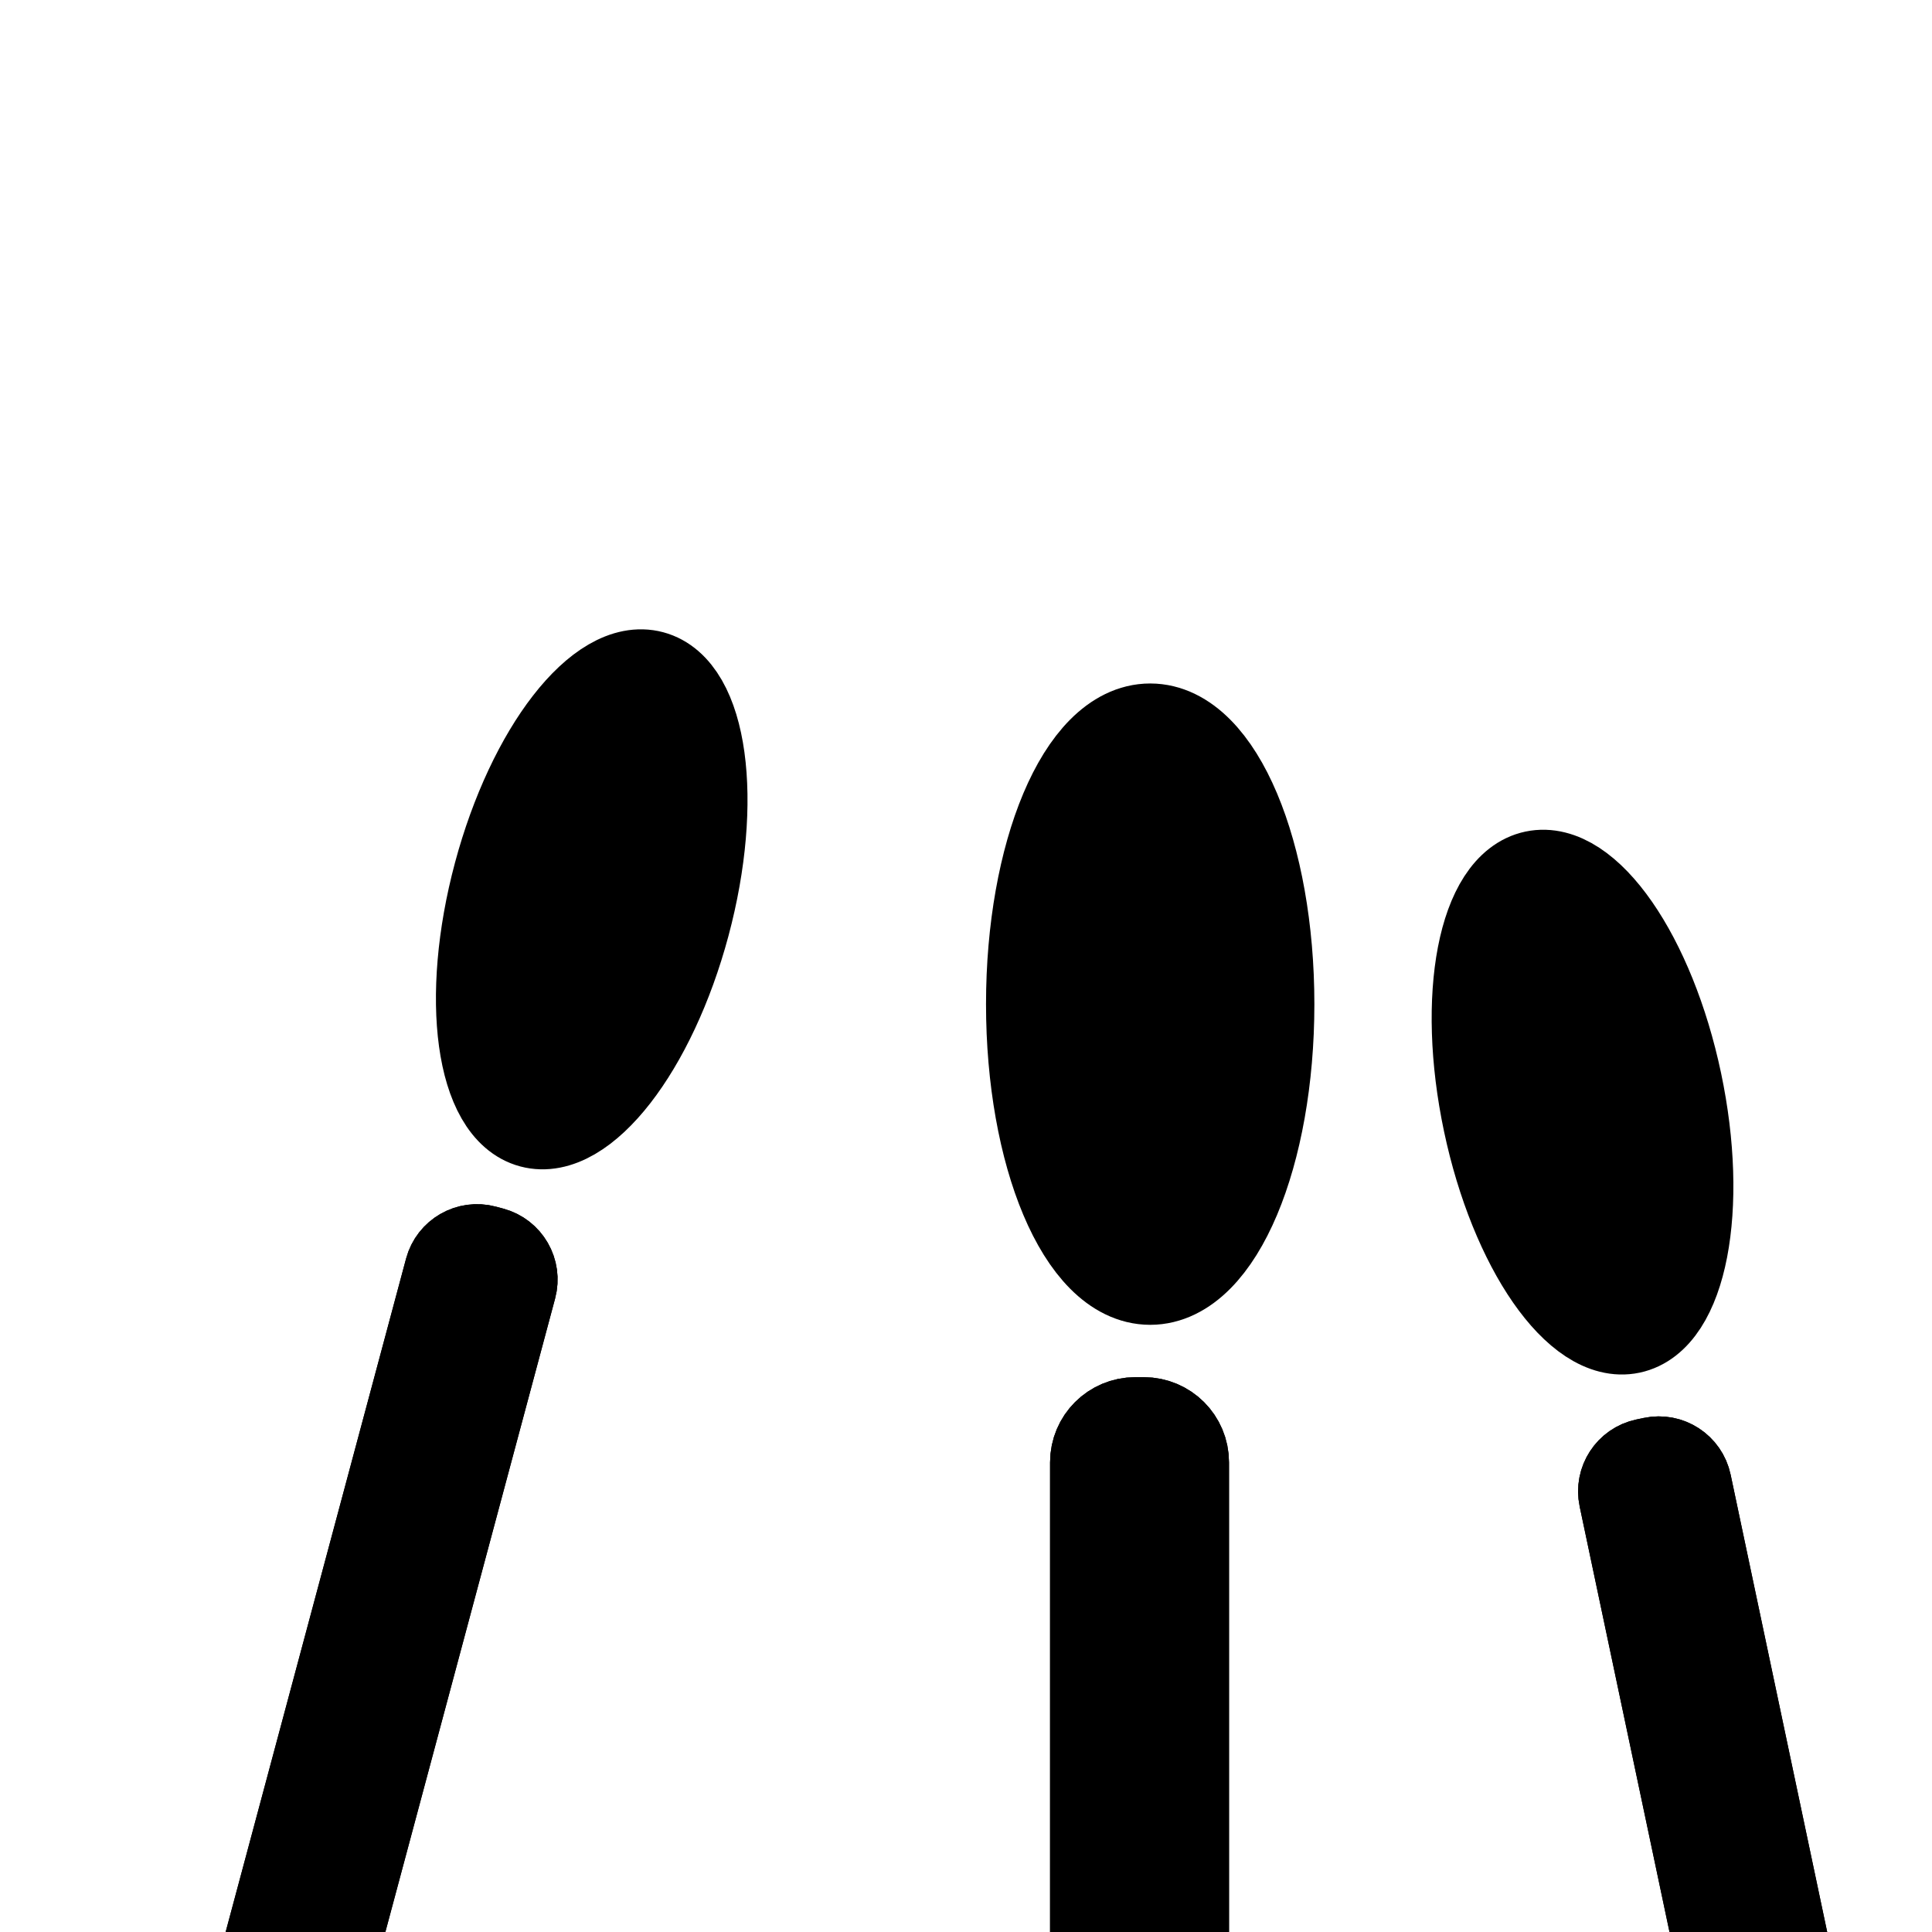
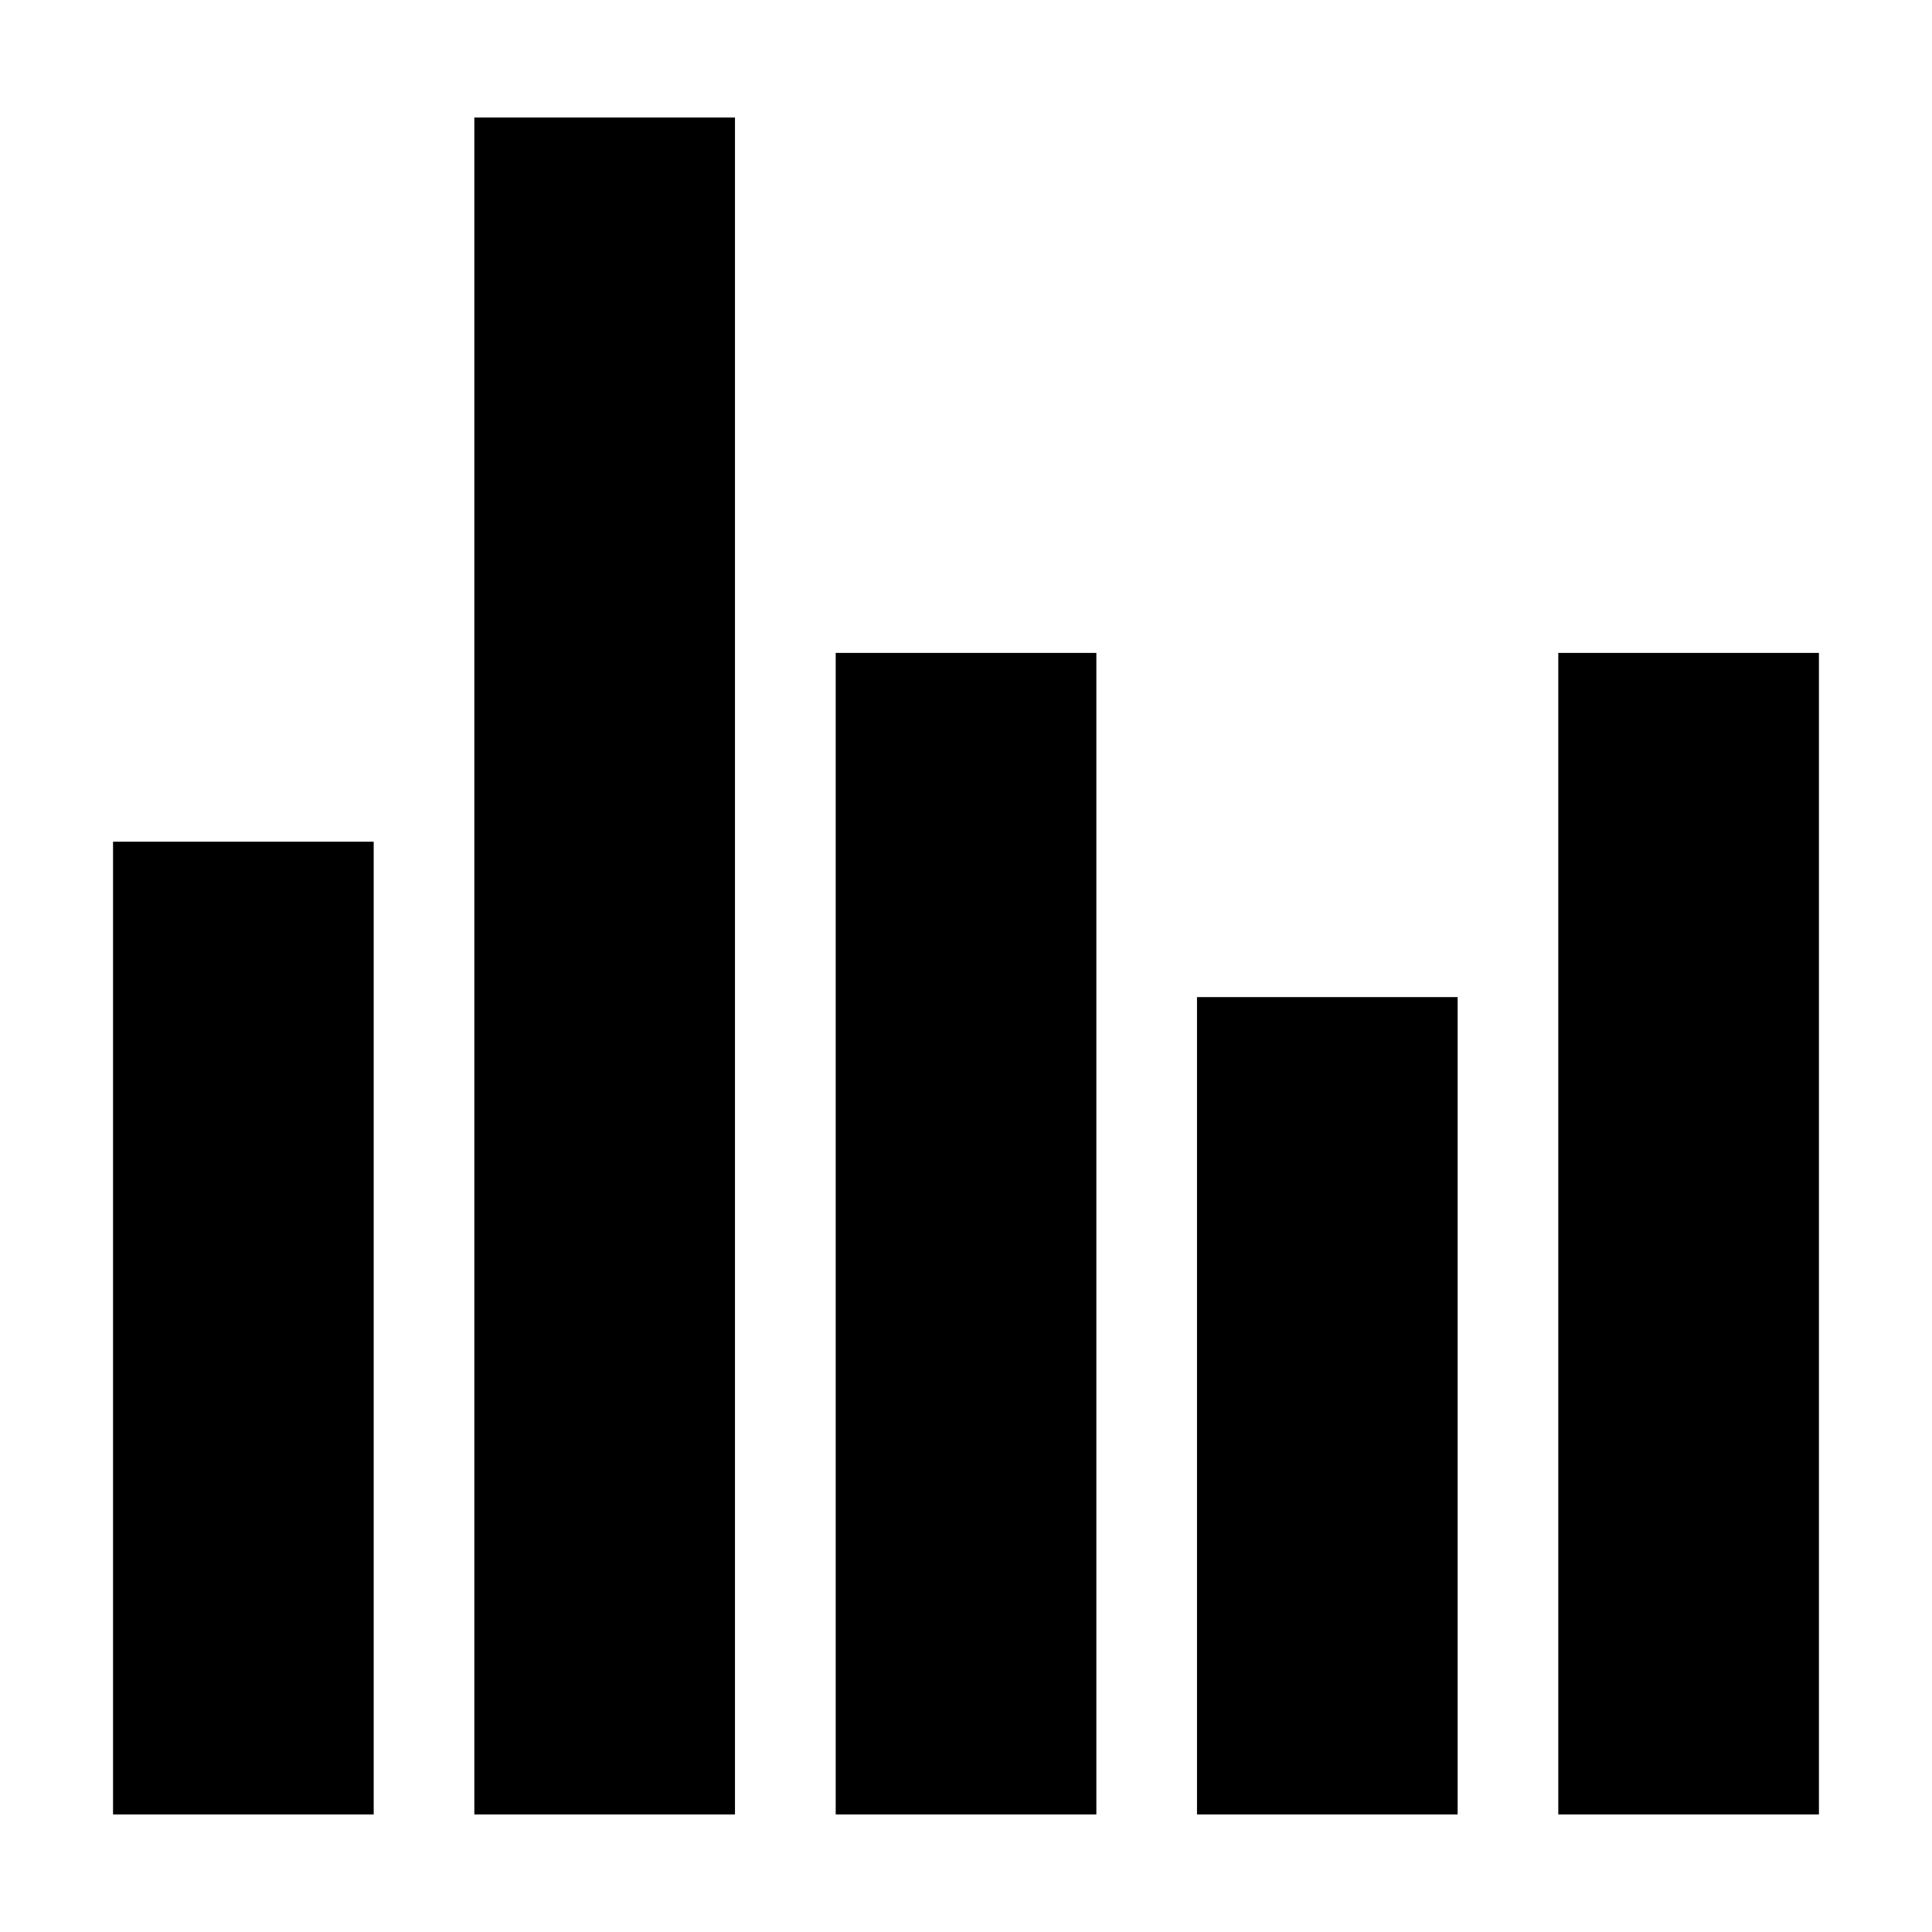
<svg xmlns="http://www.w3.org/2000/svg" xmlns:ns1="http://www.openswatchbook.org/uri/2009/osb" id="svg8" version="1.1" viewBox="0 0 25.4 25.4" height="96" width="96">
  <defs id="defs2">
    <linearGradient id="linearGradient837" ns1:paint="solid">
      <stop style="stop-color:#000000;stop-opacity:1;" offset="0" id="stop835" />
    </linearGradient>
  </defs>
  <g id="layer1">
    <g id="g918" transform="matrix(1.046002,0,0,1.046002,-12.74072,-9.451456)">
-       <g id="g3305" transform="translate(0,-3.541215)">
-         <rect style="fill:#000000;fill-opacity:1;stroke:#000000;stroke-width:1.265;stroke-linecap:round;stroke-linejoin:round" id="rect3259-2" width="0.984" height="15.203" x="26.011" y="30.519" ry="0.438" />
-         <ellipse style="fill:#000000;fill-opacity:1;stroke:#000000;stroke-width:1.265;stroke-linecap:round;stroke-linejoin:round" id="path3261-9" cx="26.637" cy="25.198" rx="1.431" ry="3.398" />
-         <rect style="fill:#000000;fill-opacity:1;stroke:#000000;stroke-width:1.265;stroke-linecap:round;stroke-linejoin:round" id="rect3300" width="0.984" height="15.203" x="26.011" y="30.519" ry="0.438" />
-       </g>
-       <text xml:space="preserve" style="font-style:normal;font-weight:normal;font-size:10.118px;line-height:1.25;font-family:sans-serif;fill:#000000;fill-opacity:1;stroke:none;stroke-width:0.253" x="11.358" y="6" id="text3255">
-         <tspan id="tspan3253" x="11.358" y="6" style="stroke-width:0.253">Can't have person, must be same as classroom</tspan>
-       </text>
-       <g id="g3313" transform="matrix(0.8328569,0.2231633,-0.2231633,0.8328569,3.056112,-6.591433)">
-         <rect style="fill:#000000;fill-opacity:1;stroke:#000000;stroke-width:1.265;stroke-linecap:round;stroke-linejoin:round" id="rect3307" width="0.984" height="15.203" x="26.011" y="30.519" ry="0.438" />
-         <ellipse style="fill:#000000;fill-opacity:1;stroke:#000000;stroke-width:1.265;stroke-linecap:round;stroke-linejoin:round" id="ellipse3309" cx="26.637" cy="25.198" rx="1.431" ry="3.398" />
-         <rect style="fill:#000000;fill-opacity:1;stroke:#000000;stroke-width:1.265;stroke-linecap:round;stroke-linejoin:round" id="rect3311" width="0.984" height="15.203" x="26.011" y="30.519" ry="0.438" />
-       </g>
-       <g id="g3321" transform="matrix(0.843638,-0.1781223,0.1781223,0.843638,5.110526,6.374868)">
-         <rect style="fill:#000000;fill-opacity:1;stroke:#000000;stroke-width:1.265;stroke-linecap:round;stroke-linejoin:round" id="rect3315" width="0.984" height="15.203" x="26.011" y="30.519" ry="0.438" />
-         <ellipse style="fill:#000000;fill-opacity:1;stroke:#000000;stroke-width:1.265;stroke-linecap:round;stroke-linejoin:round" id="ellipse3317" cx="26.637" cy="25.198" rx="1.431" ry="3.398" />
-         <rect style="fill:#000000;fill-opacity:1;stroke:#000000;stroke-width:1.265;stroke-linecap:round;stroke-linejoin:round" id="rect3319" width="0.984" height="15.203" x="26.011" y="30.519" ry="0.438" />
+       <g id="g1041" transform="translate(-0.3387837,-0.3789541)">
+         <rect style="fill:#000000;fill-opacity:1;stroke-width:0.603;stroke-linecap:square" id="rect855" width="3.276" height="12.226" x="13.94" y="19.994" ry="0" />
+         <rect style="fill:#000000;fill-opacity:1;stroke-width:0.796;stroke-linecap:square" id="rect865" width="3.276" height="21.328" x="18.481" y="10.892" ry="0" />
+         <rect style="fill:#000000;fill-opacity:1;stroke-width:0.659;stroke-linecap:square" id="rect867" width="3.276" height="14.599" x="23.023" y="17.621" ry="0" />
+         <rect style="fill:#000000;fill-opacity:1;stroke-width:0.552;stroke-linecap:square" id="rect871" width="3.276" height="10.273" x="27.564" y="21.947" ry="0" />
+         <rect style="fill:#000000;fill-opacity:1;stroke-width:0.659;stroke-linecap:square" id="rect921" width="3.276" height="14.599" x="32.105" y="17.621" ry="0" />
      </g>
    </g>
  </g>
</svg>
